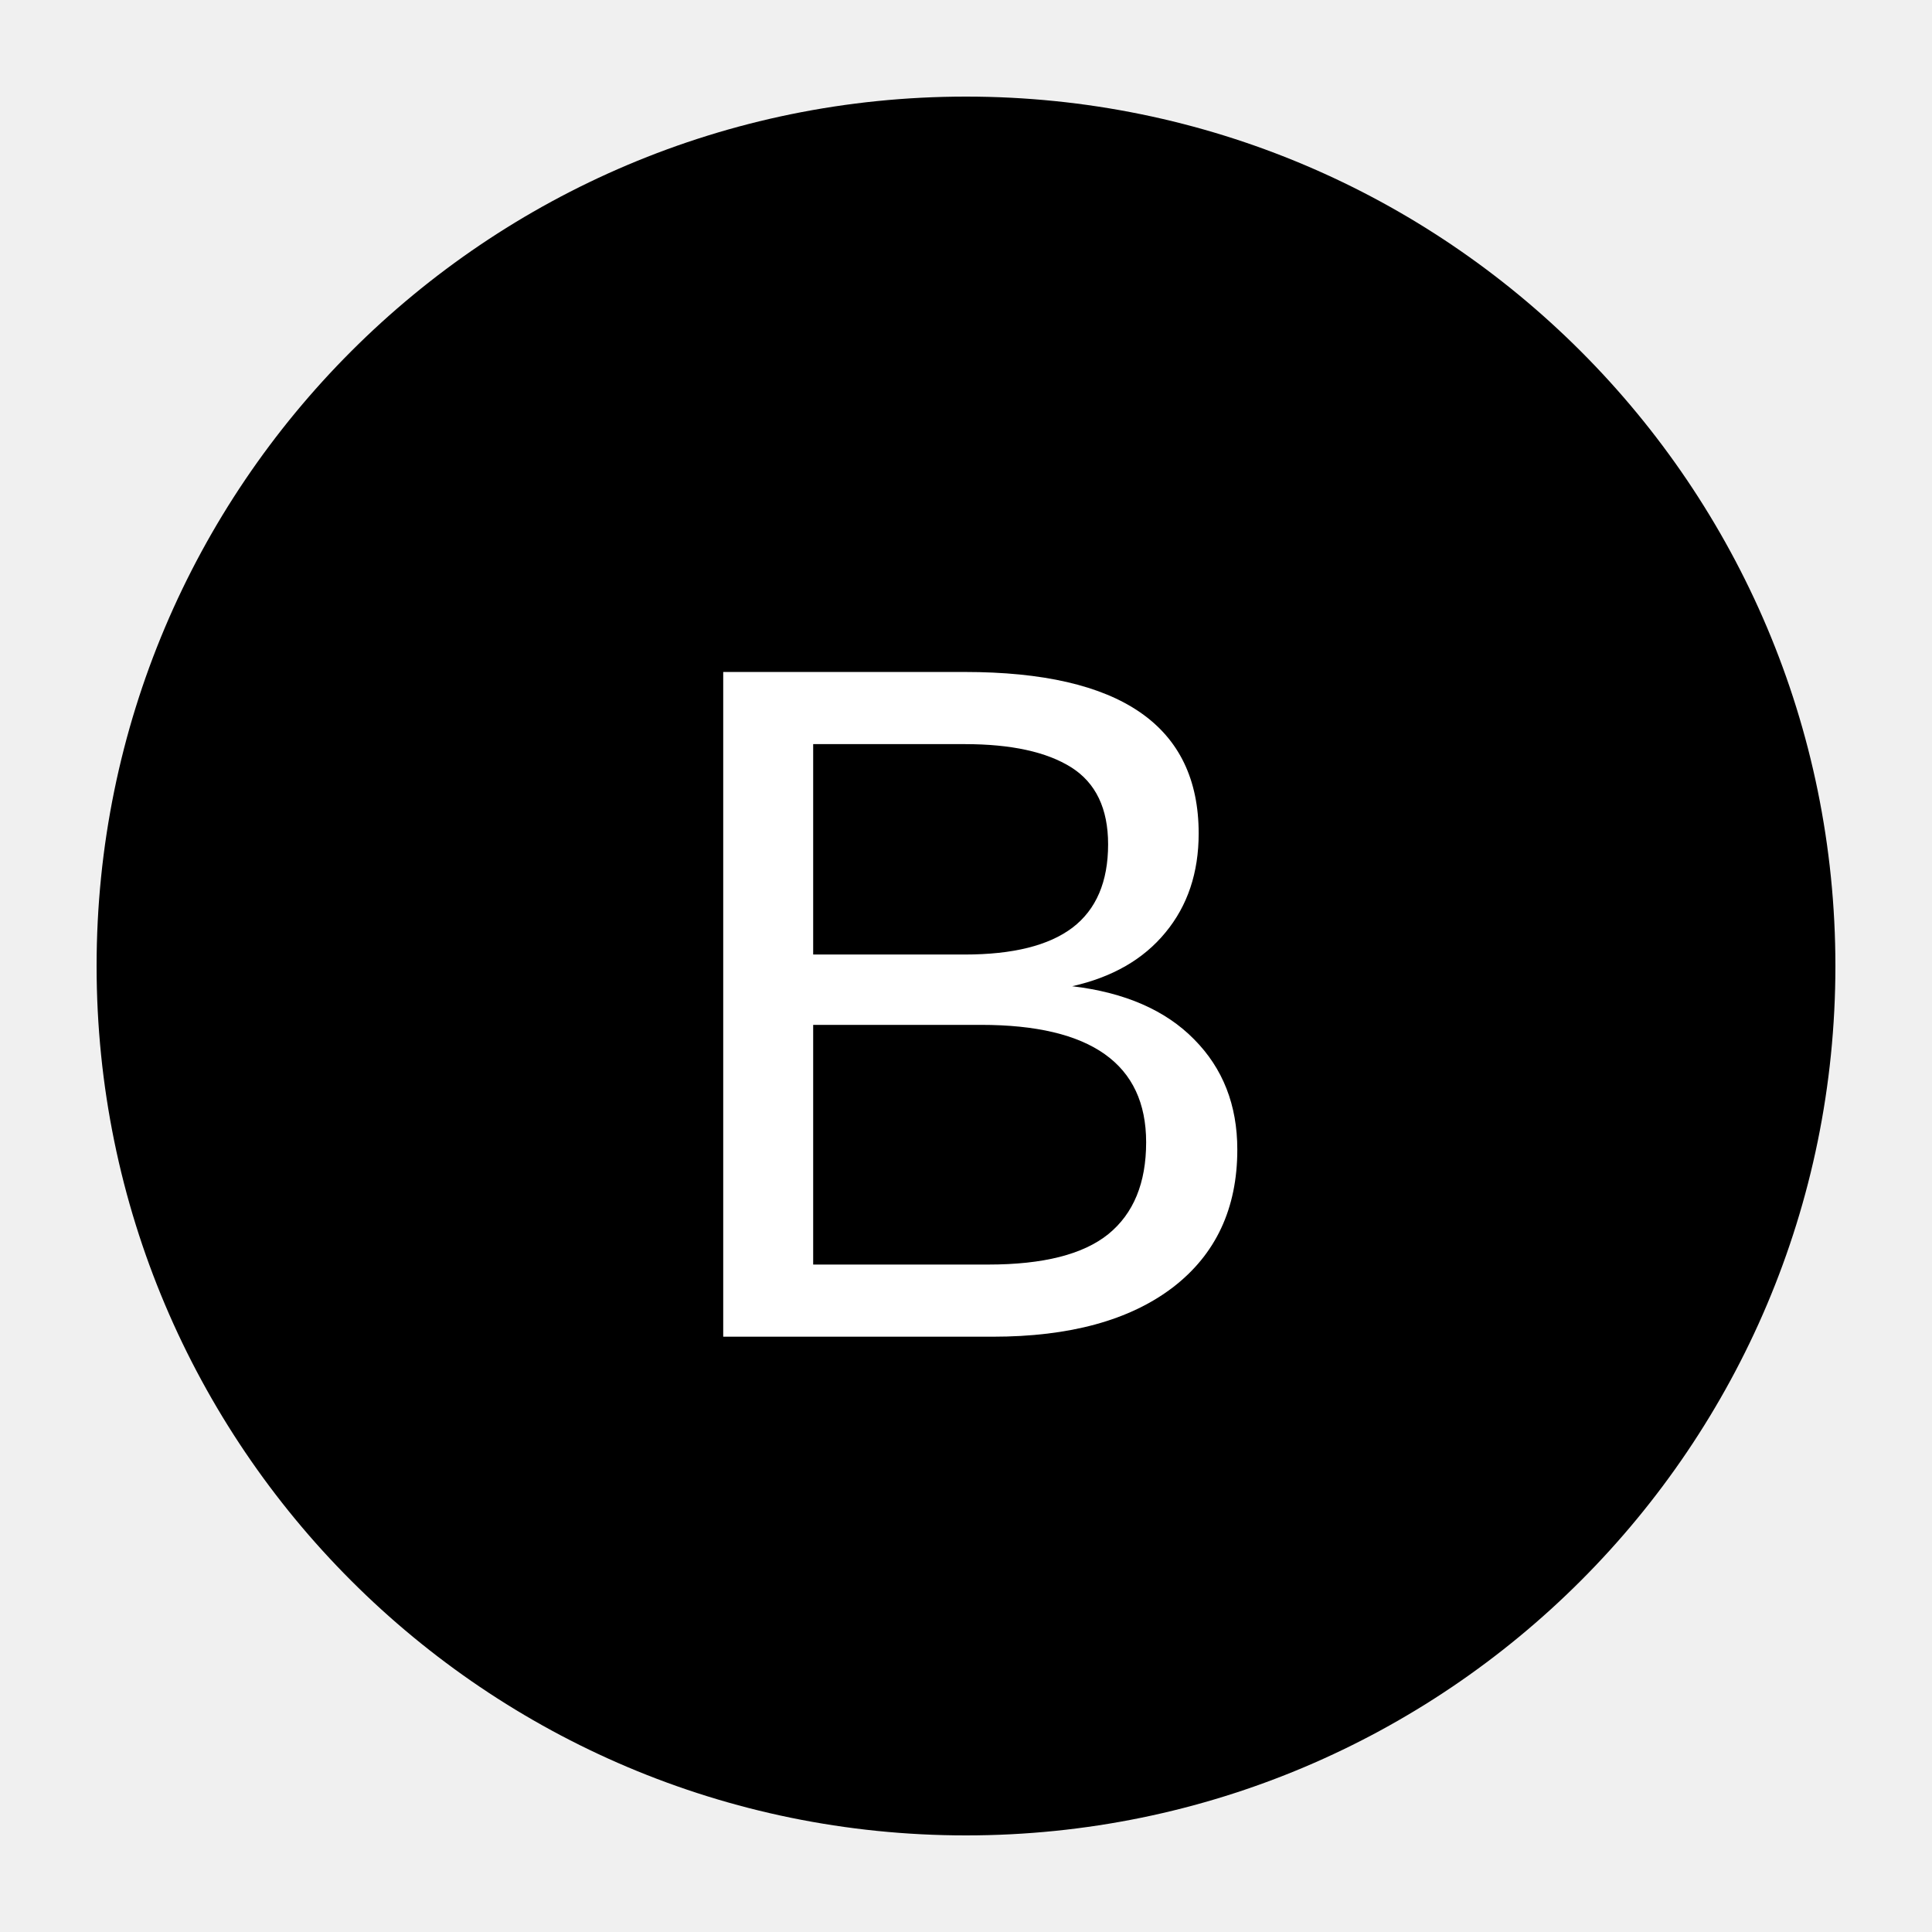
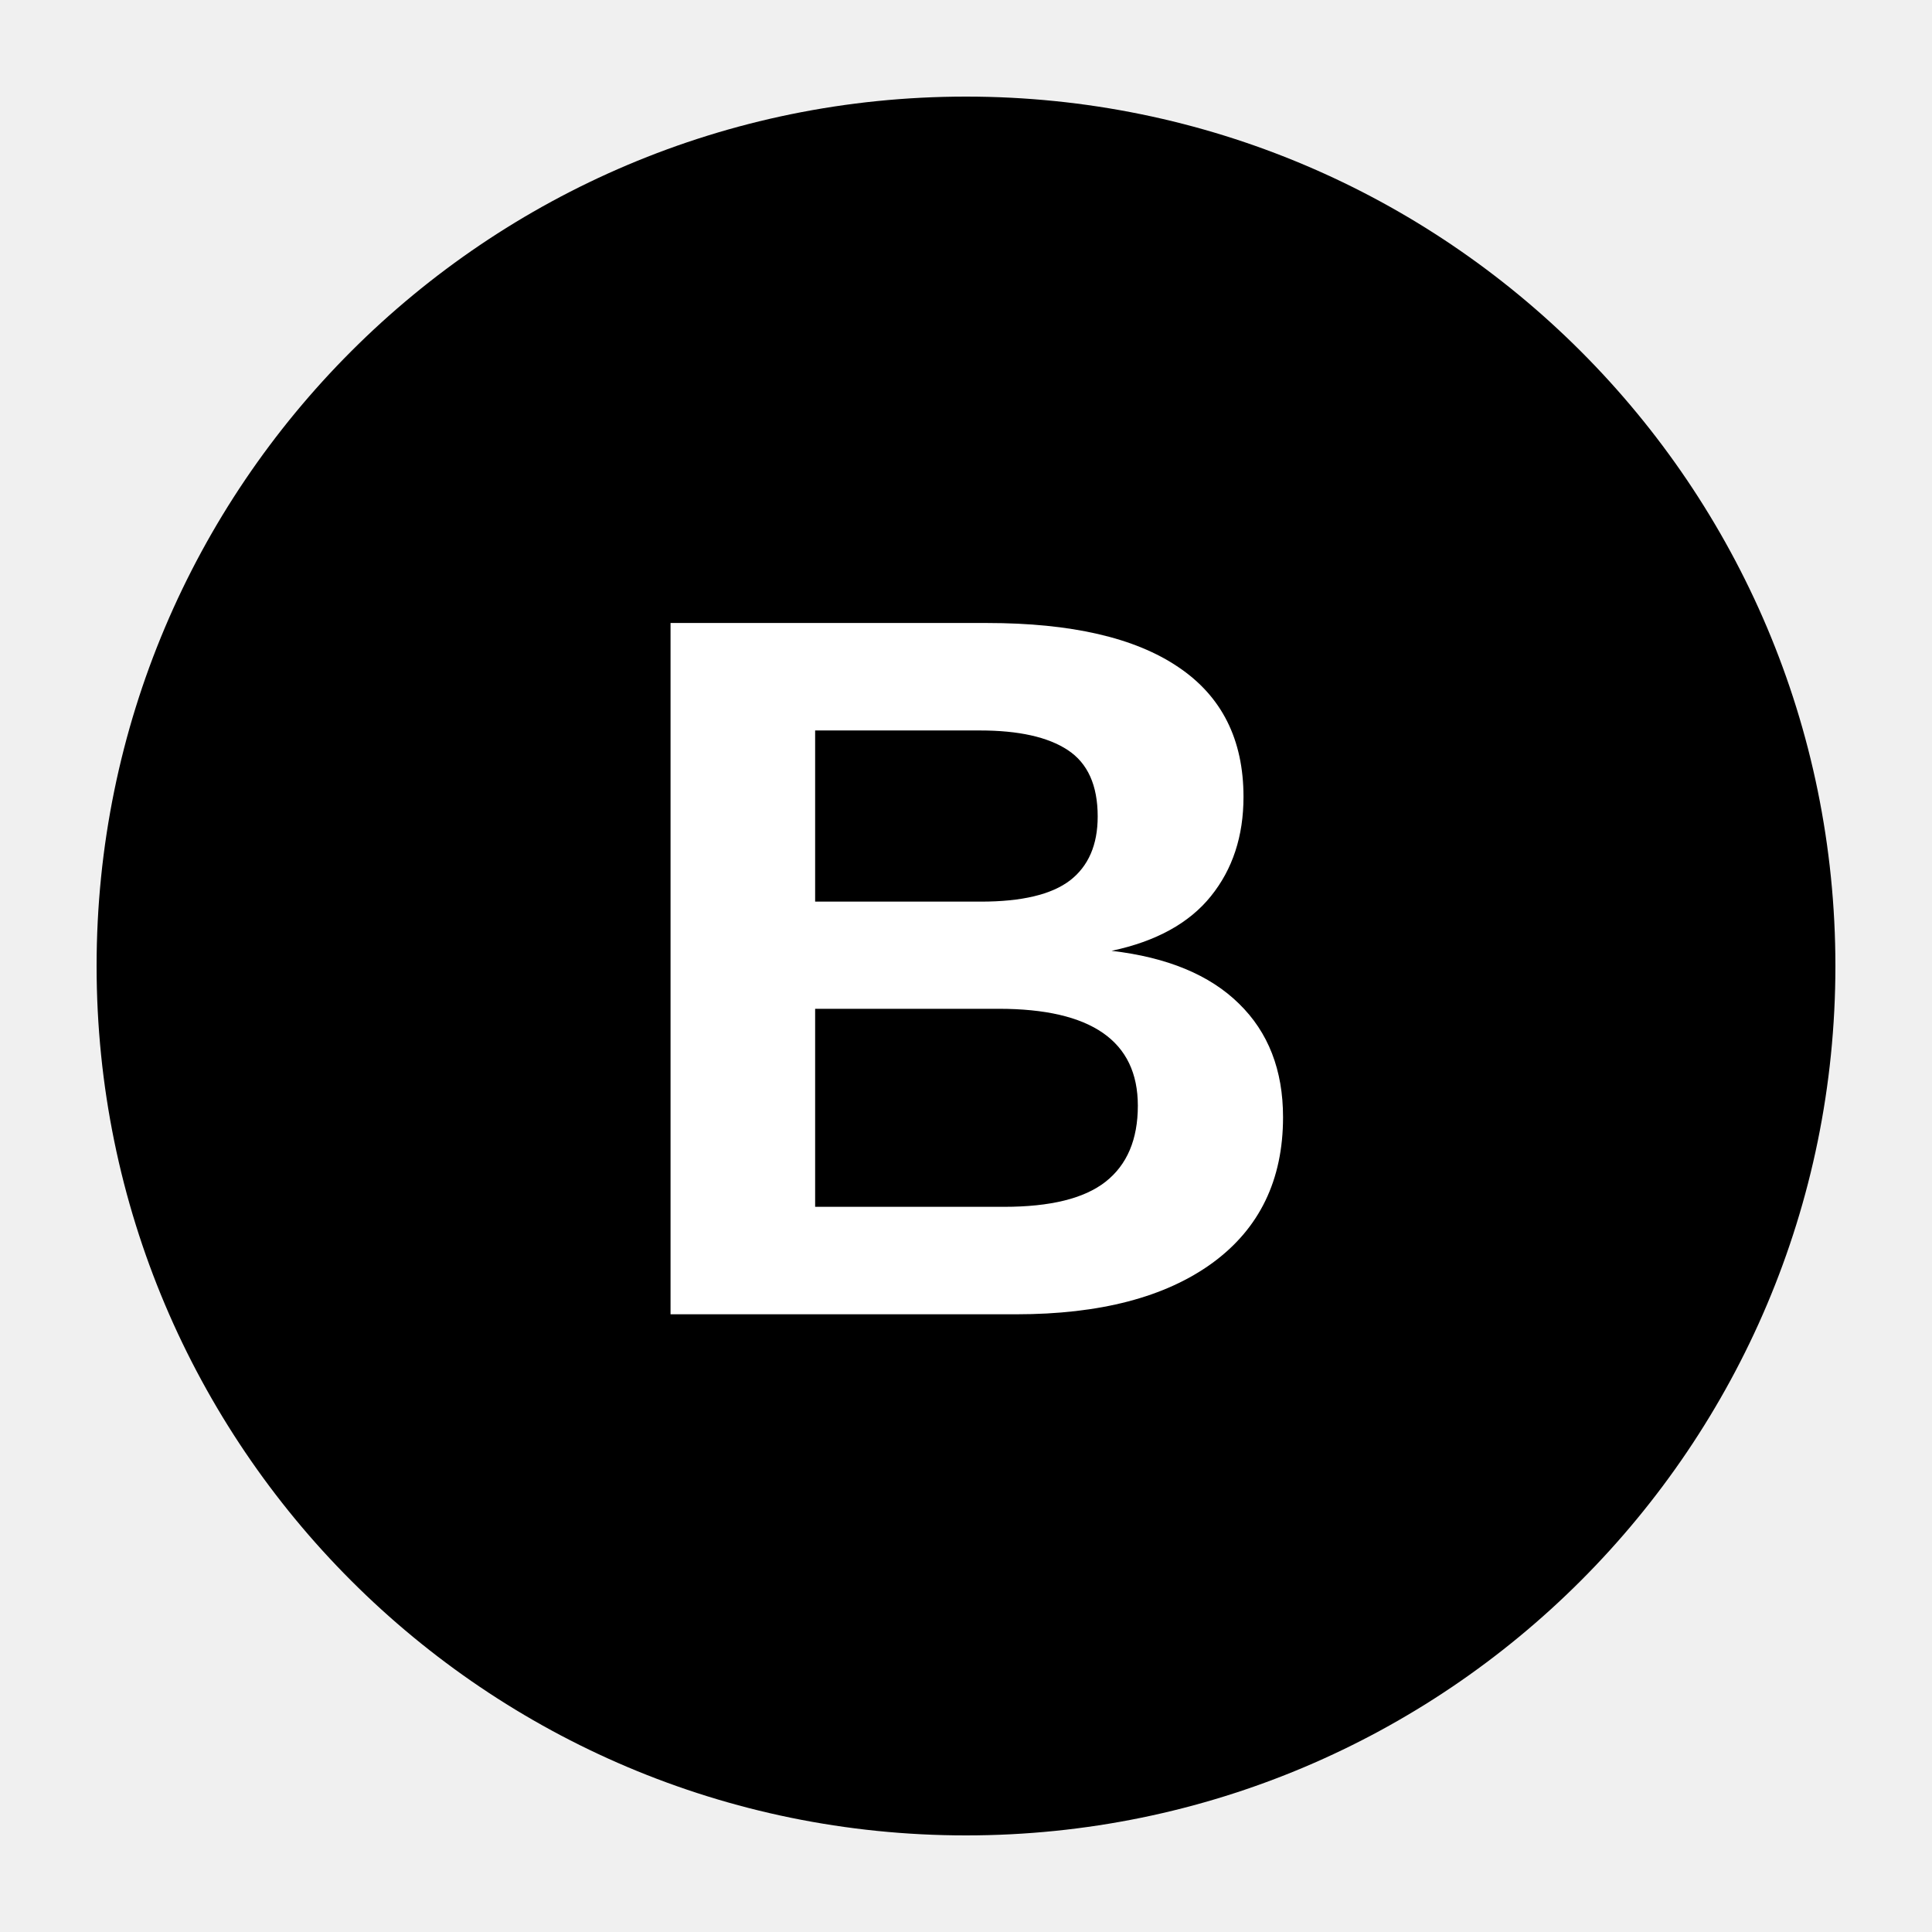
<svg xmlns="http://www.w3.org/2000/svg" viewBox="0 0 100 100">
  <circle cx="50" cy="50" r="45" fill="black" />
-   <text x="50%" y="55%" dominant-baseline="middle" text-anchor="middle" font-family="Arial, sans-serif" font-size="50" fill="white">B</text>
+   <text x="50" y="50" dominant-baseline="central" text-anchor="middle" font-family="Arial, sans-serif" font-size="52" font-weight="bold" fill="white">B</text>
</svg>
